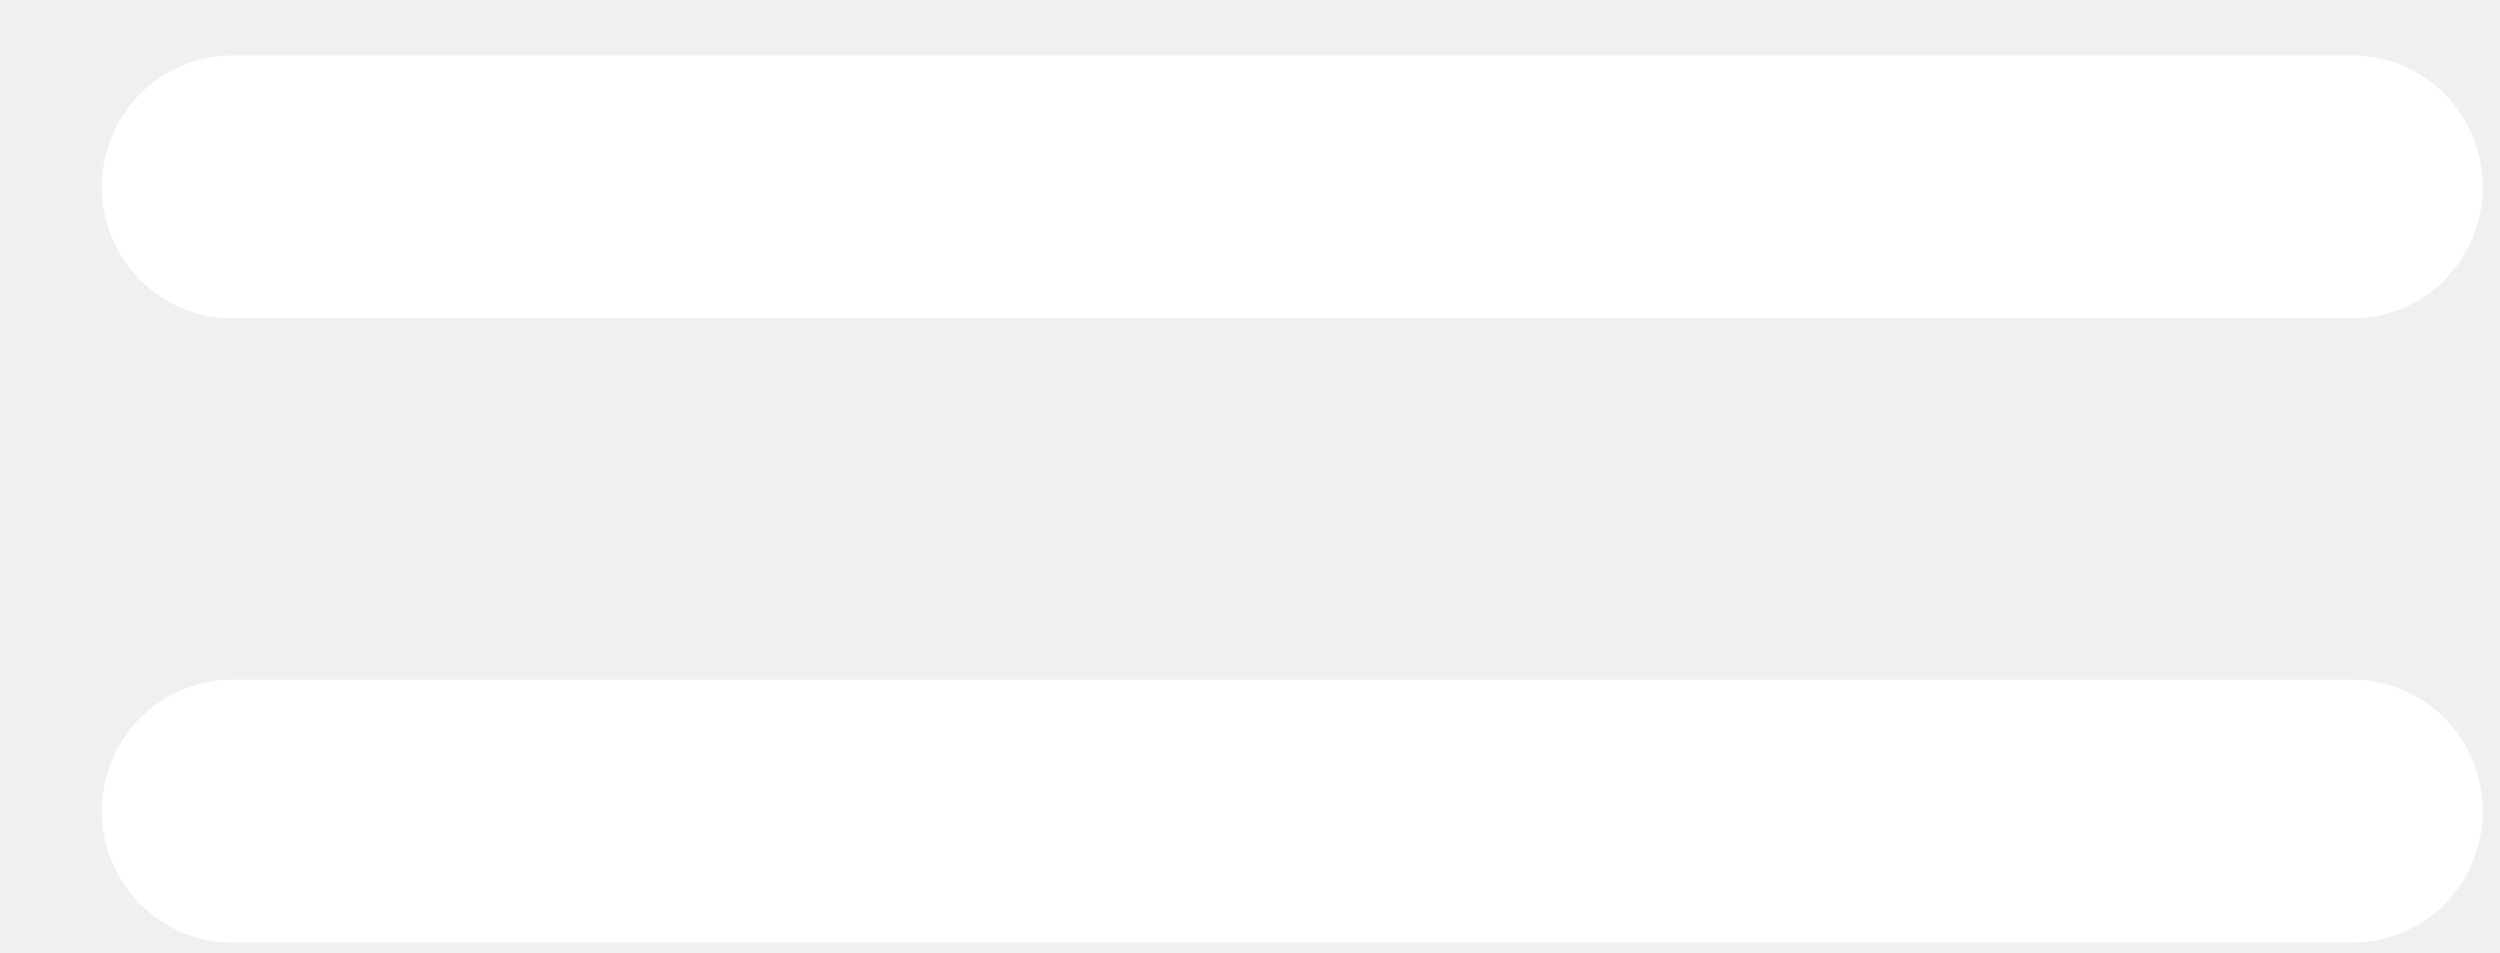
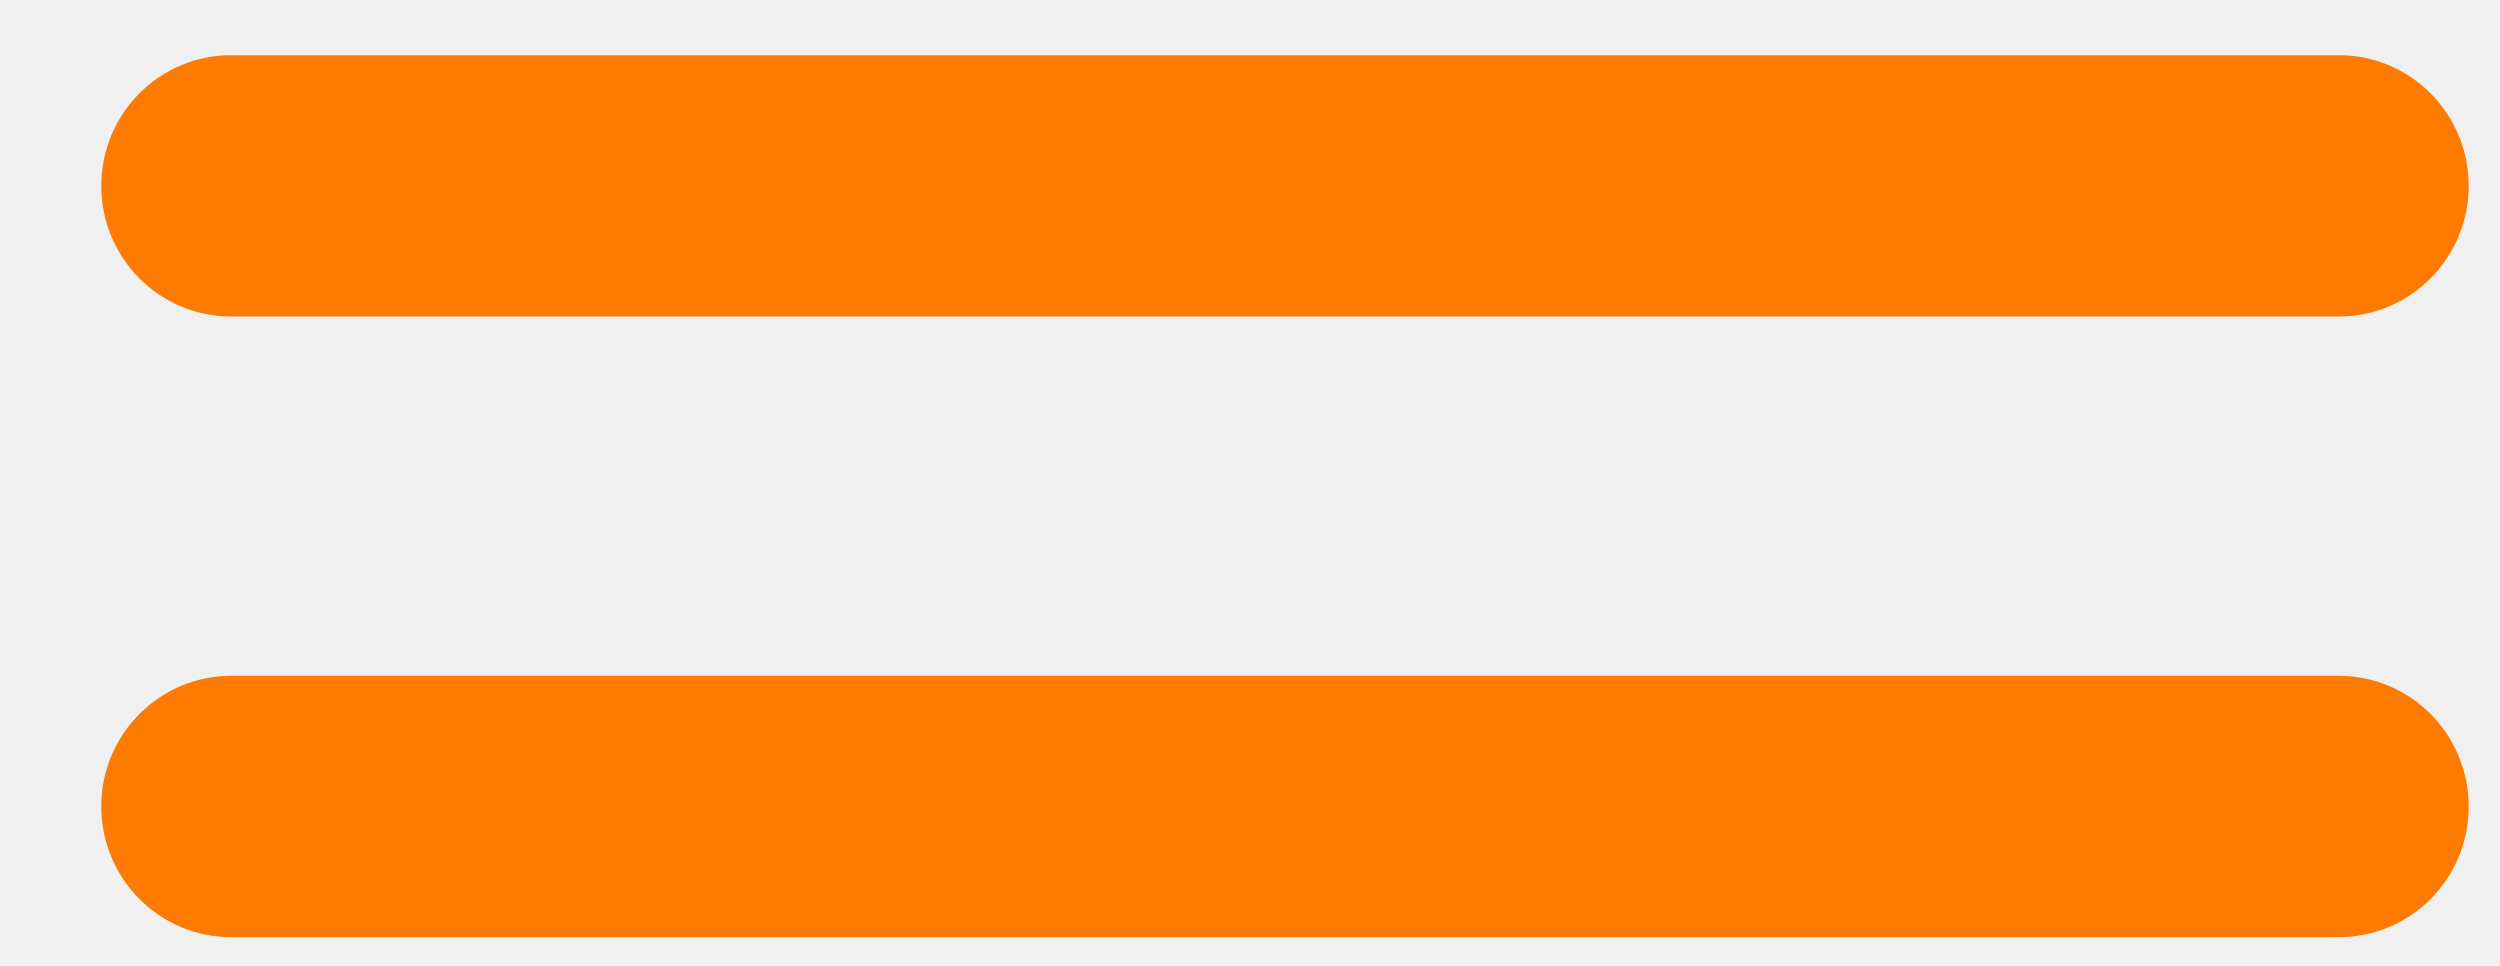
- <svg xmlns="http://www.w3.org/2000/svg" width="21" height="8" viewBox="0 0 21 8" fill="none">
-   <g clip-path="url(#clip0_156_1038)">
-     <path d="M19.76 7.917H1.951C1.661 7.917 1.382 7.801 1.176 7.594C0.971 7.387 0.855 7.106 0.855 6.813C0.855 6.521 0.971 6.24 1.176 6.033C1.382 5.826 1.661 5.709 1.951 5.709H19.76C20.05 5.709 20.329 5.826 20.535 6.033C20.74 6.24 20.855 6.521 20.855 6.813C20.855 7.106 20.74 7.387 20.535 7.594C20.329 7.801 20.05 7.917 19.76 7.917Z" fill="white" />
-     <path d="M19.76 2.674H1.951C1.661 2.674 1.382 2.558 1.176 2.351C0.971 2.144 0.855 1.863 0.855 1.57C0.855 1.277 0.971 0.997 1.176 0.789C1.382 0.582 1.661 0.466 1.951 0.466L19.76 0.466C20.05 0.466 20.329 0.582 20.535 0.789C20.74 0.997 20.855 1.277 20.855 1.57C20.855 1.863 20.74 2.144 20.535 2.351C20.329 2.558 20.05 2.674 19.76 2.674Z" fill="white" />
+ <svg xmlns="http://www.w3.org/2000/svg" width="100%" height="100%" viewBox="0 0 88 34" version="1.1" xml:space="preserve" style="fill-rule:evenodd;clip-rule:evenodd;stroke-linejoin:round;stroke-miterlimit:2;">
+   <g>
+     <clipPath id="_clip1">
+       <rect x="3.564" y="1.942" width="83.333" height="31.046" />
+     </clipPath>
+     <g clip-path="url(#_clip1)">
+       <path d="M82.332,32.988l-74.201,0c-1.211,0 -2.373,-0.484 -3.229,-1.347c-0.856,-0.862 -1.338,-2.032 -1.338,-3.252c0,-1.22 0.482,-2.39 1.338,-3.252c0.856,-0.863 2.018,-1.348 3.229,-1.348l74.201,0c1.21,0 2.372,0.485 3.228,1.348c0.857,0.862 1.338,2.032 1.338,3.252c-0,1.22 -0.481,2.39 -1.338,3.252c-0.856,0.863 -2.017,1.347 -3.228,1.347Z" style="fill:#ff7a00;fill-rule:nonzero;" />
+       <path d="M82.332,11.141l-74.201,0c-1.211,0 -2.373,-0.484 -3.229,-1.347c-0.856,-0.863 -1.338,-2.032 -1.338,-3.252c0,-1.22 0.482,-2.39 1.338,-3.252c0.856,-0.863 2.018,-1.348 3.229,-1.348l74.201,0c1.21,0 2.372,0.485 3.228,1.348c0.857,0.862 1.338,2.032 1.338,3.252c-0,1.22 -0.481,2.39 -1.338,3.252c-0.856,0.863 -2.017,1.347 -3.228,1.347Z" style="fill:#ff7a00;fill-rule:nonzero;" />
+     </g>
  </g>
-   <defs>
-     <clipPath id="clip0_156_1038">
-       <rect width="20" height="7.451" fill="white" transform="translate(0.855469 0.466187)" />
-     </clipPath>
-   </defs>
</svg>
